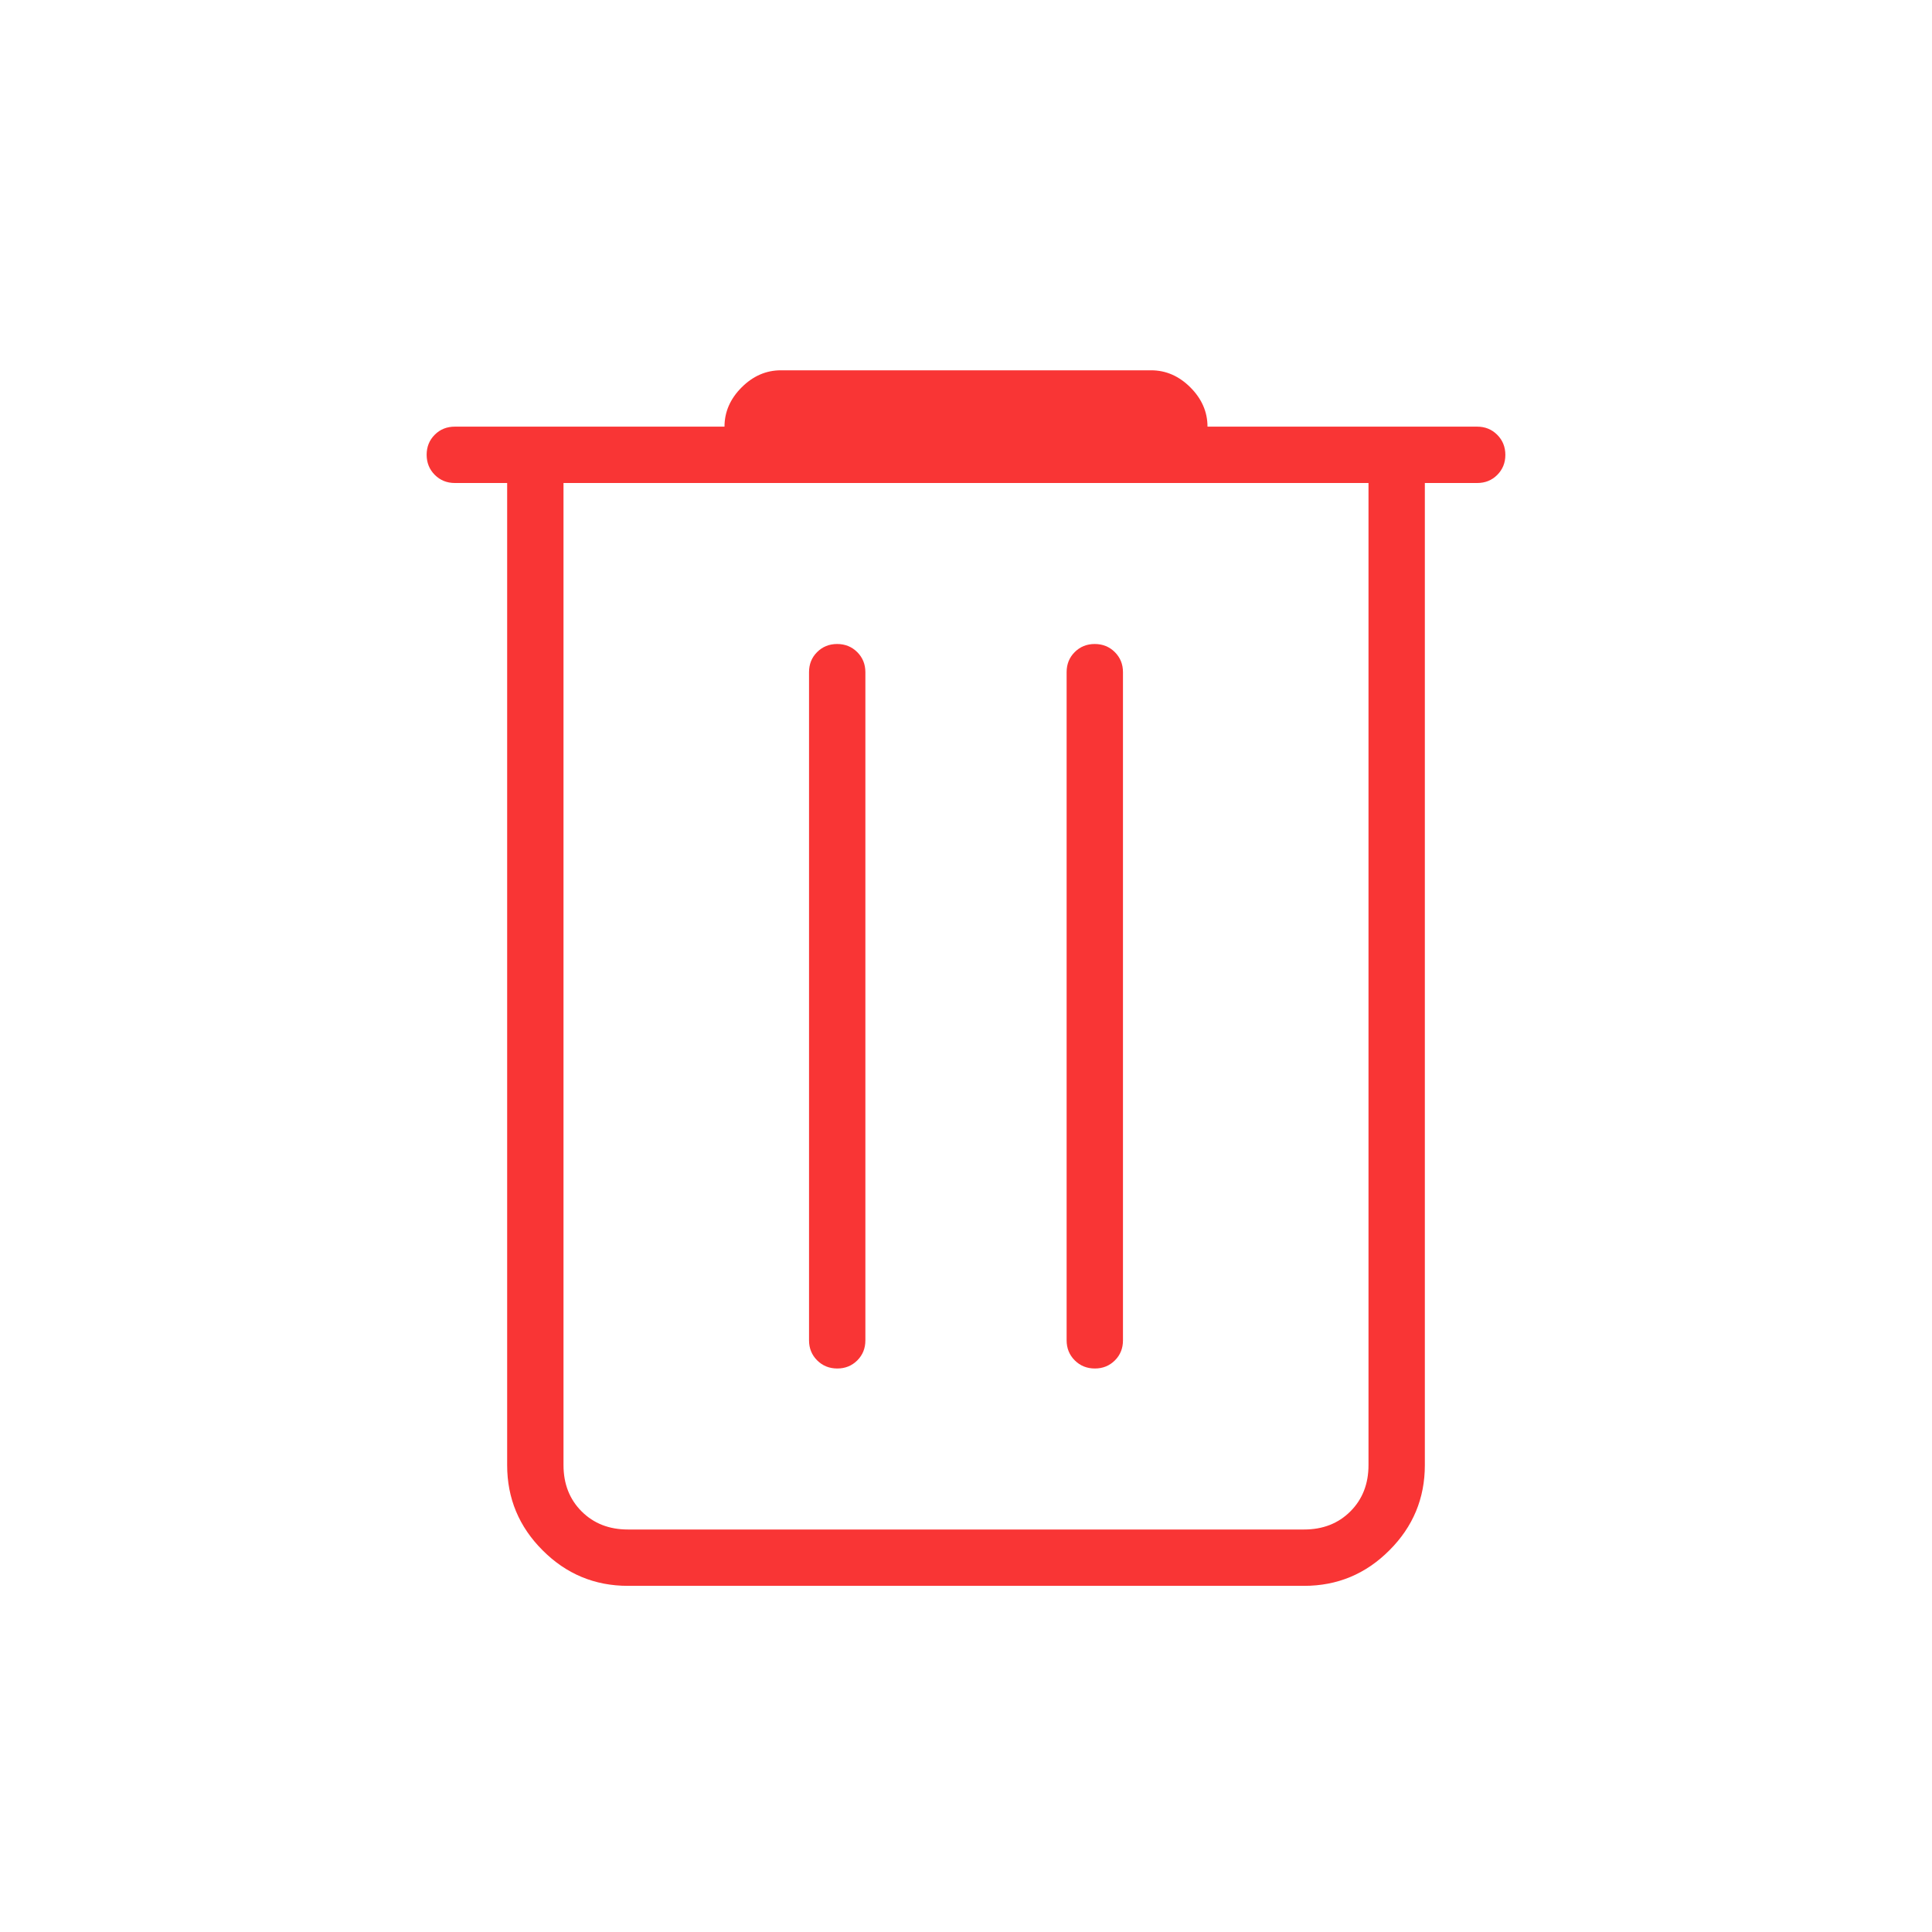
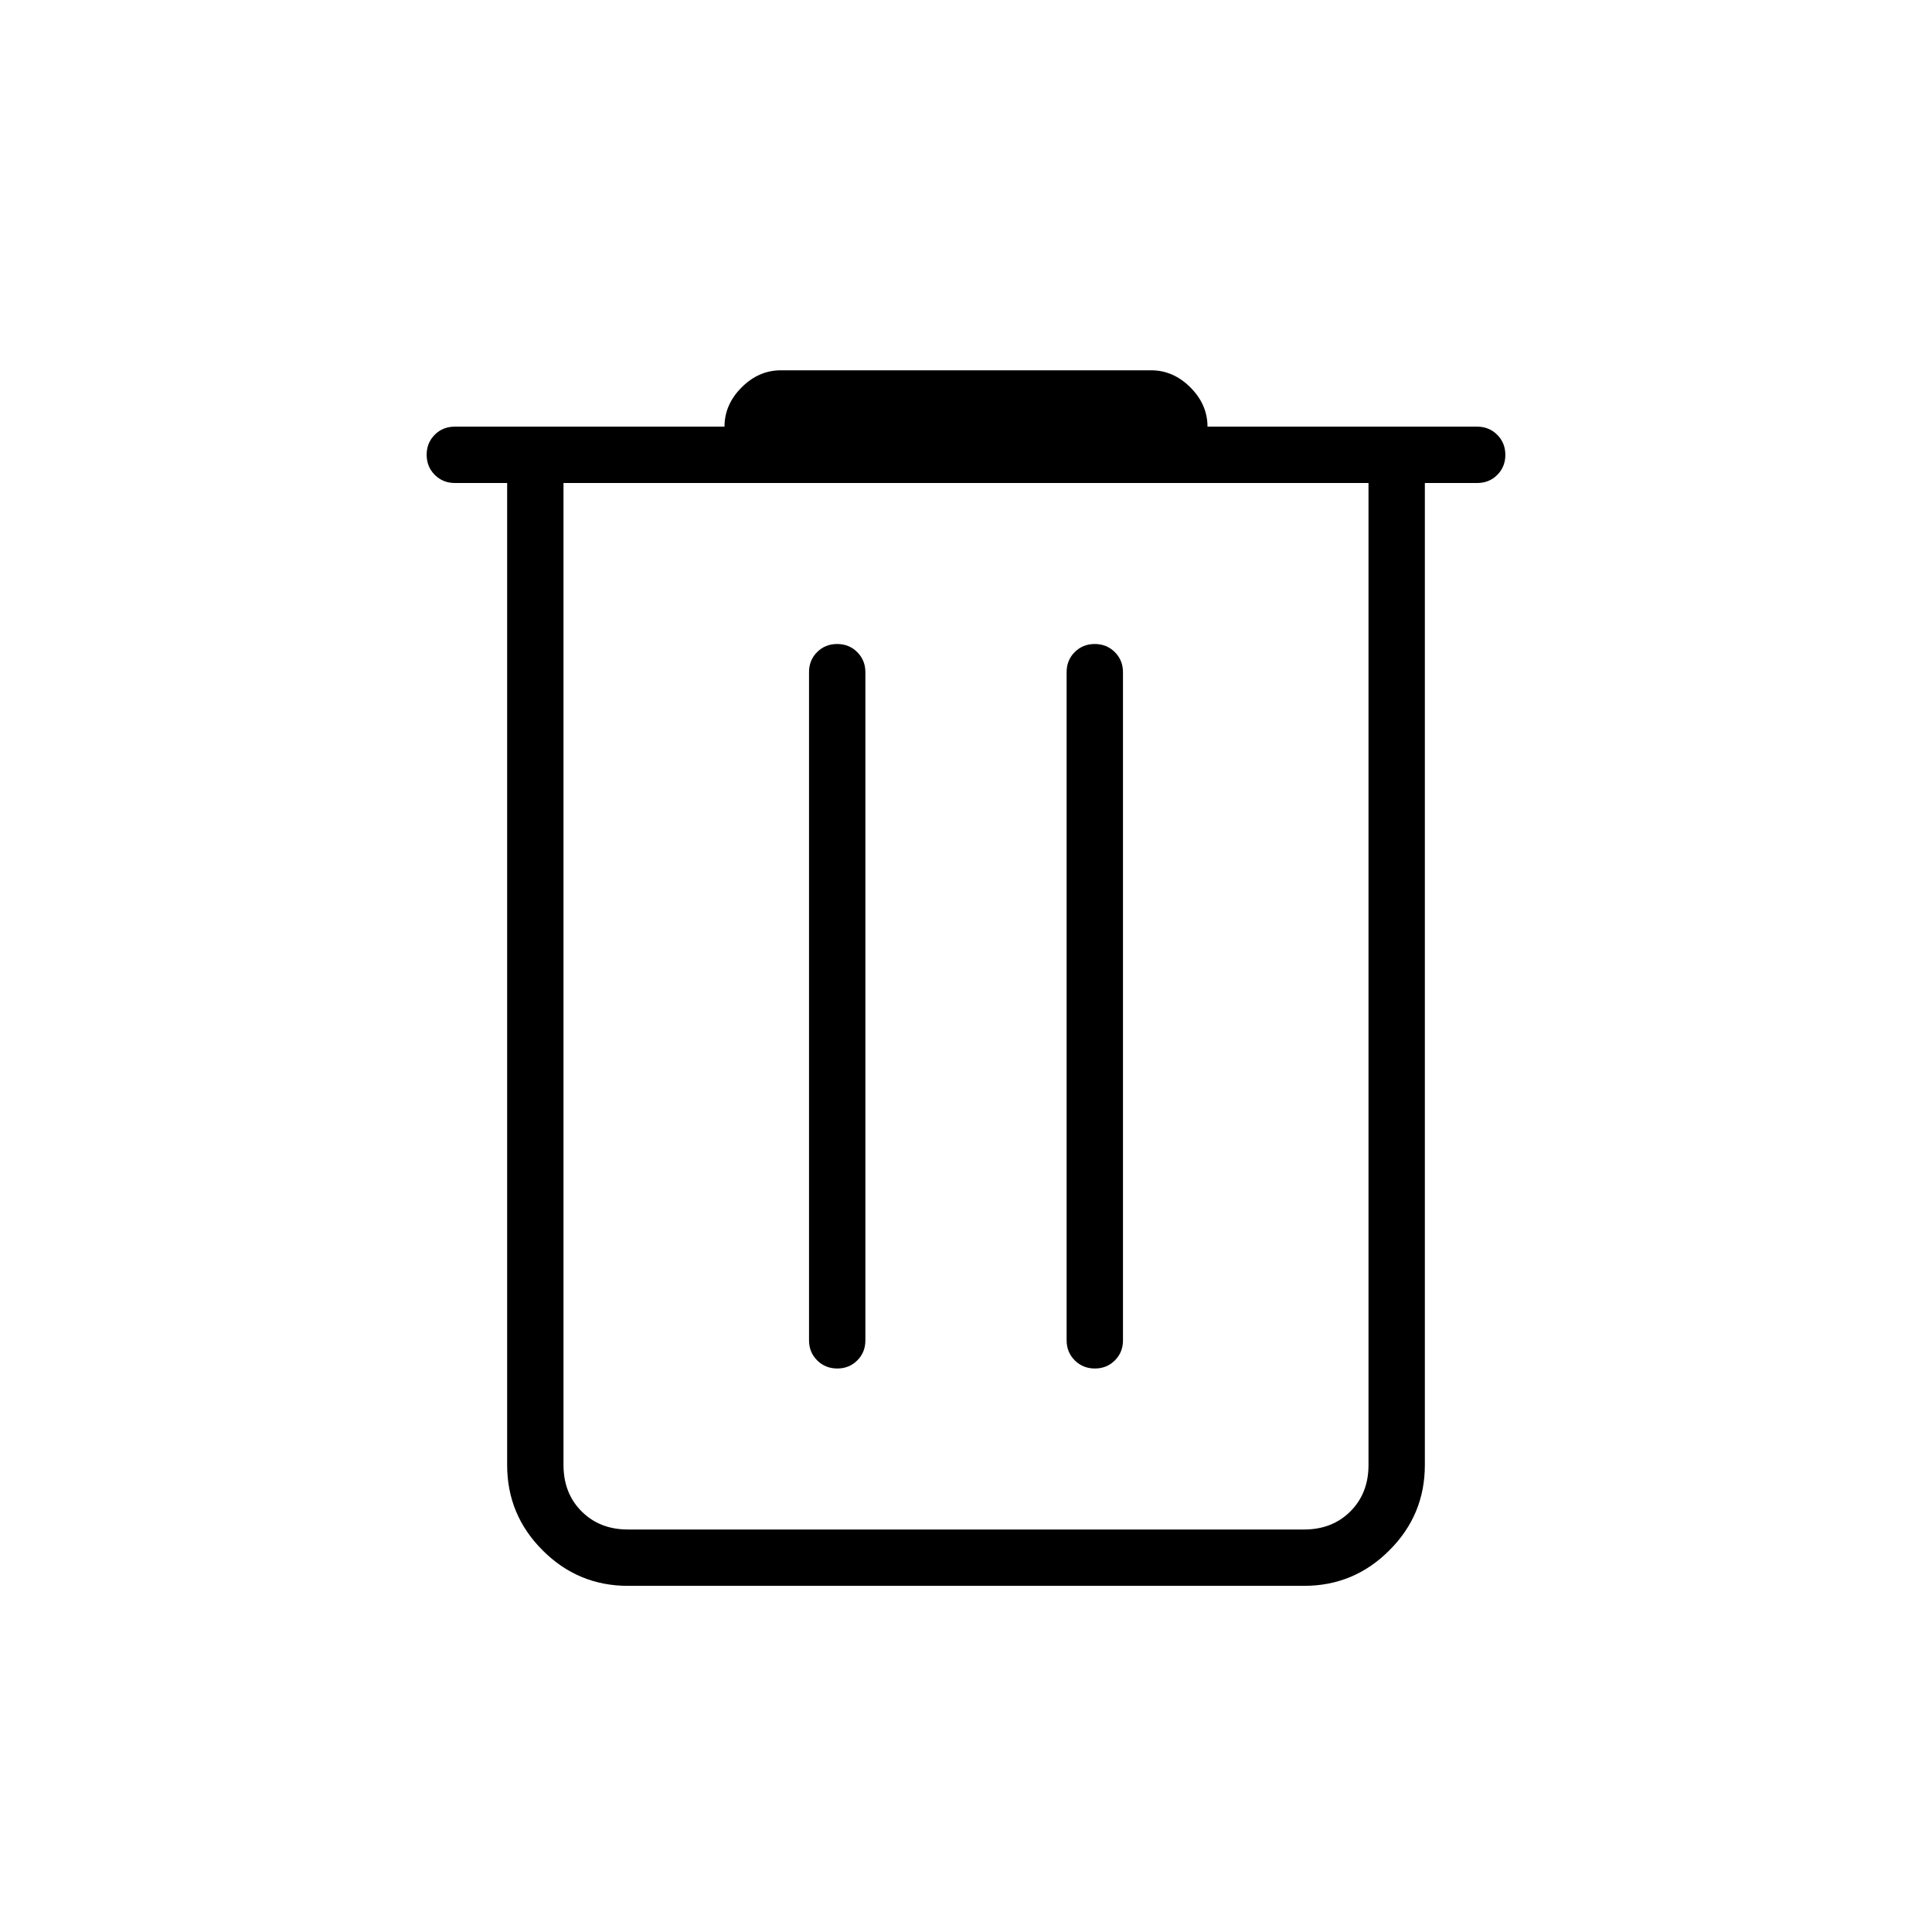
<svg xmlns="http://www.w3.org/2000/svg" width="24" height="24" viewBox="0 0 24 24" fill="none">
  <mask id="mask0_4514_8519" style="mask-type:alpha" maskUnits="userSpaceOnUse" x="0" y="0" width="24" height="24">
    <rect width="24" height="24" fill="#D9D9D9" />
  </mask>
  <g mask="url(#mask0_4514_8519)">
-     <path d="M7.8 19.7C7.388 19.7 7.034 19.553 6.741 19.259C6.447 18.966 6.3 18.613 6.3 18.2V6H5.65C5.551 6 5.468 5.966 5.401 5.899C5.334 5.832 5.3 5.748 5.3 5.649C5.3 5.55 5.334 5.467 5.401 5.4C5.468 5.333 5.551 5.3 5.65 5.3H9C9 5.117 9.071 4.954 9.213 4.812C9.354 4.671 9.517 4.6 9.7 4.6H14.3C14.483 4.6 14.646 4.671 14.787 4.812C14.929 4.954 15 5.117 15 5.3H18.35C18.449 5.3 18.532 5.334 18.599 5.401C18.666 5.468 18.7 5.551 18.7 5.651C18.7 5.75 18.666 5.833 18.599 5.9C18.532 5.967 18.449 6 18.35 6H17.7V18.2C17.7 18.613 17.553 18.966 17.259 19.259C16.966 19.553 16.613 19.7 16.2 19.7H7.8ZM17 6H7V18.2C7 18.433 7.075 18.625 7.225 18.775C7.375 18.925 7.567 19 7.8 19H16.2C16.433 19 16.625 18.925 16.775 18.775C16.925 18.625 17 18.433 17 18.2V6ZM10.401 17C10.5 17 10.583 16.966 10.65 16.899C10.717 16.832 10.75 16.749 10.75 16.65V8.35C10.75 8.251 10.716 8.168 10.649 8.101C10.582 8.034 10.498 8 10.399 8C10.3 8 10.217 8.034 10.15 8.101C10.083 8.168 10.05 8.251 10.05 8.35V16.65C10.05 16.749 10.084 16.832 10.151 16.899C10.218 16.966 10.302 17 10.401 17ZM13.601 17C13.7 17 13.783 16.966 13.85 16.899C13.917 16.832 13.95 16.749 13.95 16.65V8.35C13.95 8.251 13.916 8.168 13.849 8.101C13.782 8.034 13.698 8 13.599 8C13.5 8 13.417 8.034 13.35 8.101C13.283 8.168 13.25 8.251 13.25 8.35V16.65C13.25 16.749 13.284 16.832 13.351 16.899C13.418 16.966 13.502 17 13.601 17Z" fill="#F93535" />
+     <path d="M7.8 19.7C7.388 19.7 7.034 19.553 6.741 19.259C6.447 18.966 6.3 18.613 6.3 18.2V6H5.65C5.551 6 5.468 5.966 5.401 5.899C5.334 5.832 5.3 5.748 5.3 5.649C5.3 5.55 5.334 5.467 5.401 5.4C5.468 5.333 5.551 5.3 5.65 5.3H9C9 5.117 9.071 4.954 9.213 4.812C9.354 4.671 9.517 4.6 9.7 4.6H14.3C14.483 4.6 14.646 4.671 14.787 4.812C14.929 4.954 15 5.117 15 5.3H18.35C18.449 5.3 18.532 5.334 18.599 5.401C18.666 5.468 18.7 5.551 18.7 5.651C18.7 5.75 18.666 5.833 18.599 5.9C18.532 5.967 18.449 6 18.35 6H17.7V18.2C17.7 18.613 17.553 18.966 17.259 19.259C16.966 19.553 16.613 19.7 16.2 19.7H7.8ZM17 6H7V18.2C7 18.433 7.075 18.625 7.225 18.775C7.375 18.925 7.567 19 7.8 19H16.2C16.433 19 16.625 18.925 16.775 18.775C16.925 18.625 17 18.433 17 18.2V6ZM10.401 17C10.5 17 10.583 16.966 10.65 16.899C10.717 16.832 10.75 16.749 10.75 16.65V8.35C10.75 8.251 10.716 8.168 10.649 8.101C10.582 8.034 10.498 8 10.399 8C10.3 8 10.217 8.034 10.15 8.101C10.083 8.168 10.05 8.251 10.05 8.35V16.65C10.05 16.749 10.084 16.832 10.151 16.899C10.218 16.966 10.302 17 10.401 17ZM13.601 17C13.7 17 13.783 16.966 13.85 16.899C13.917 16.832 13.95 16.749 13.95 16.65V8.35C13.95 8.251 13.916 8.168 13.849 8.101C13.782 8.034 13.698 8 13.599 8C13.5 8 13.417 8.034 13.35 8.101C13.283 8.168 13.25 8.251 13.25 8.35V16.65C13.25 16.749 13.284 16.832 13.351 16.899C13.418 16.966 13.502 17 13.601 17Z" fill="currentColor" />
  </g>
</svg>
